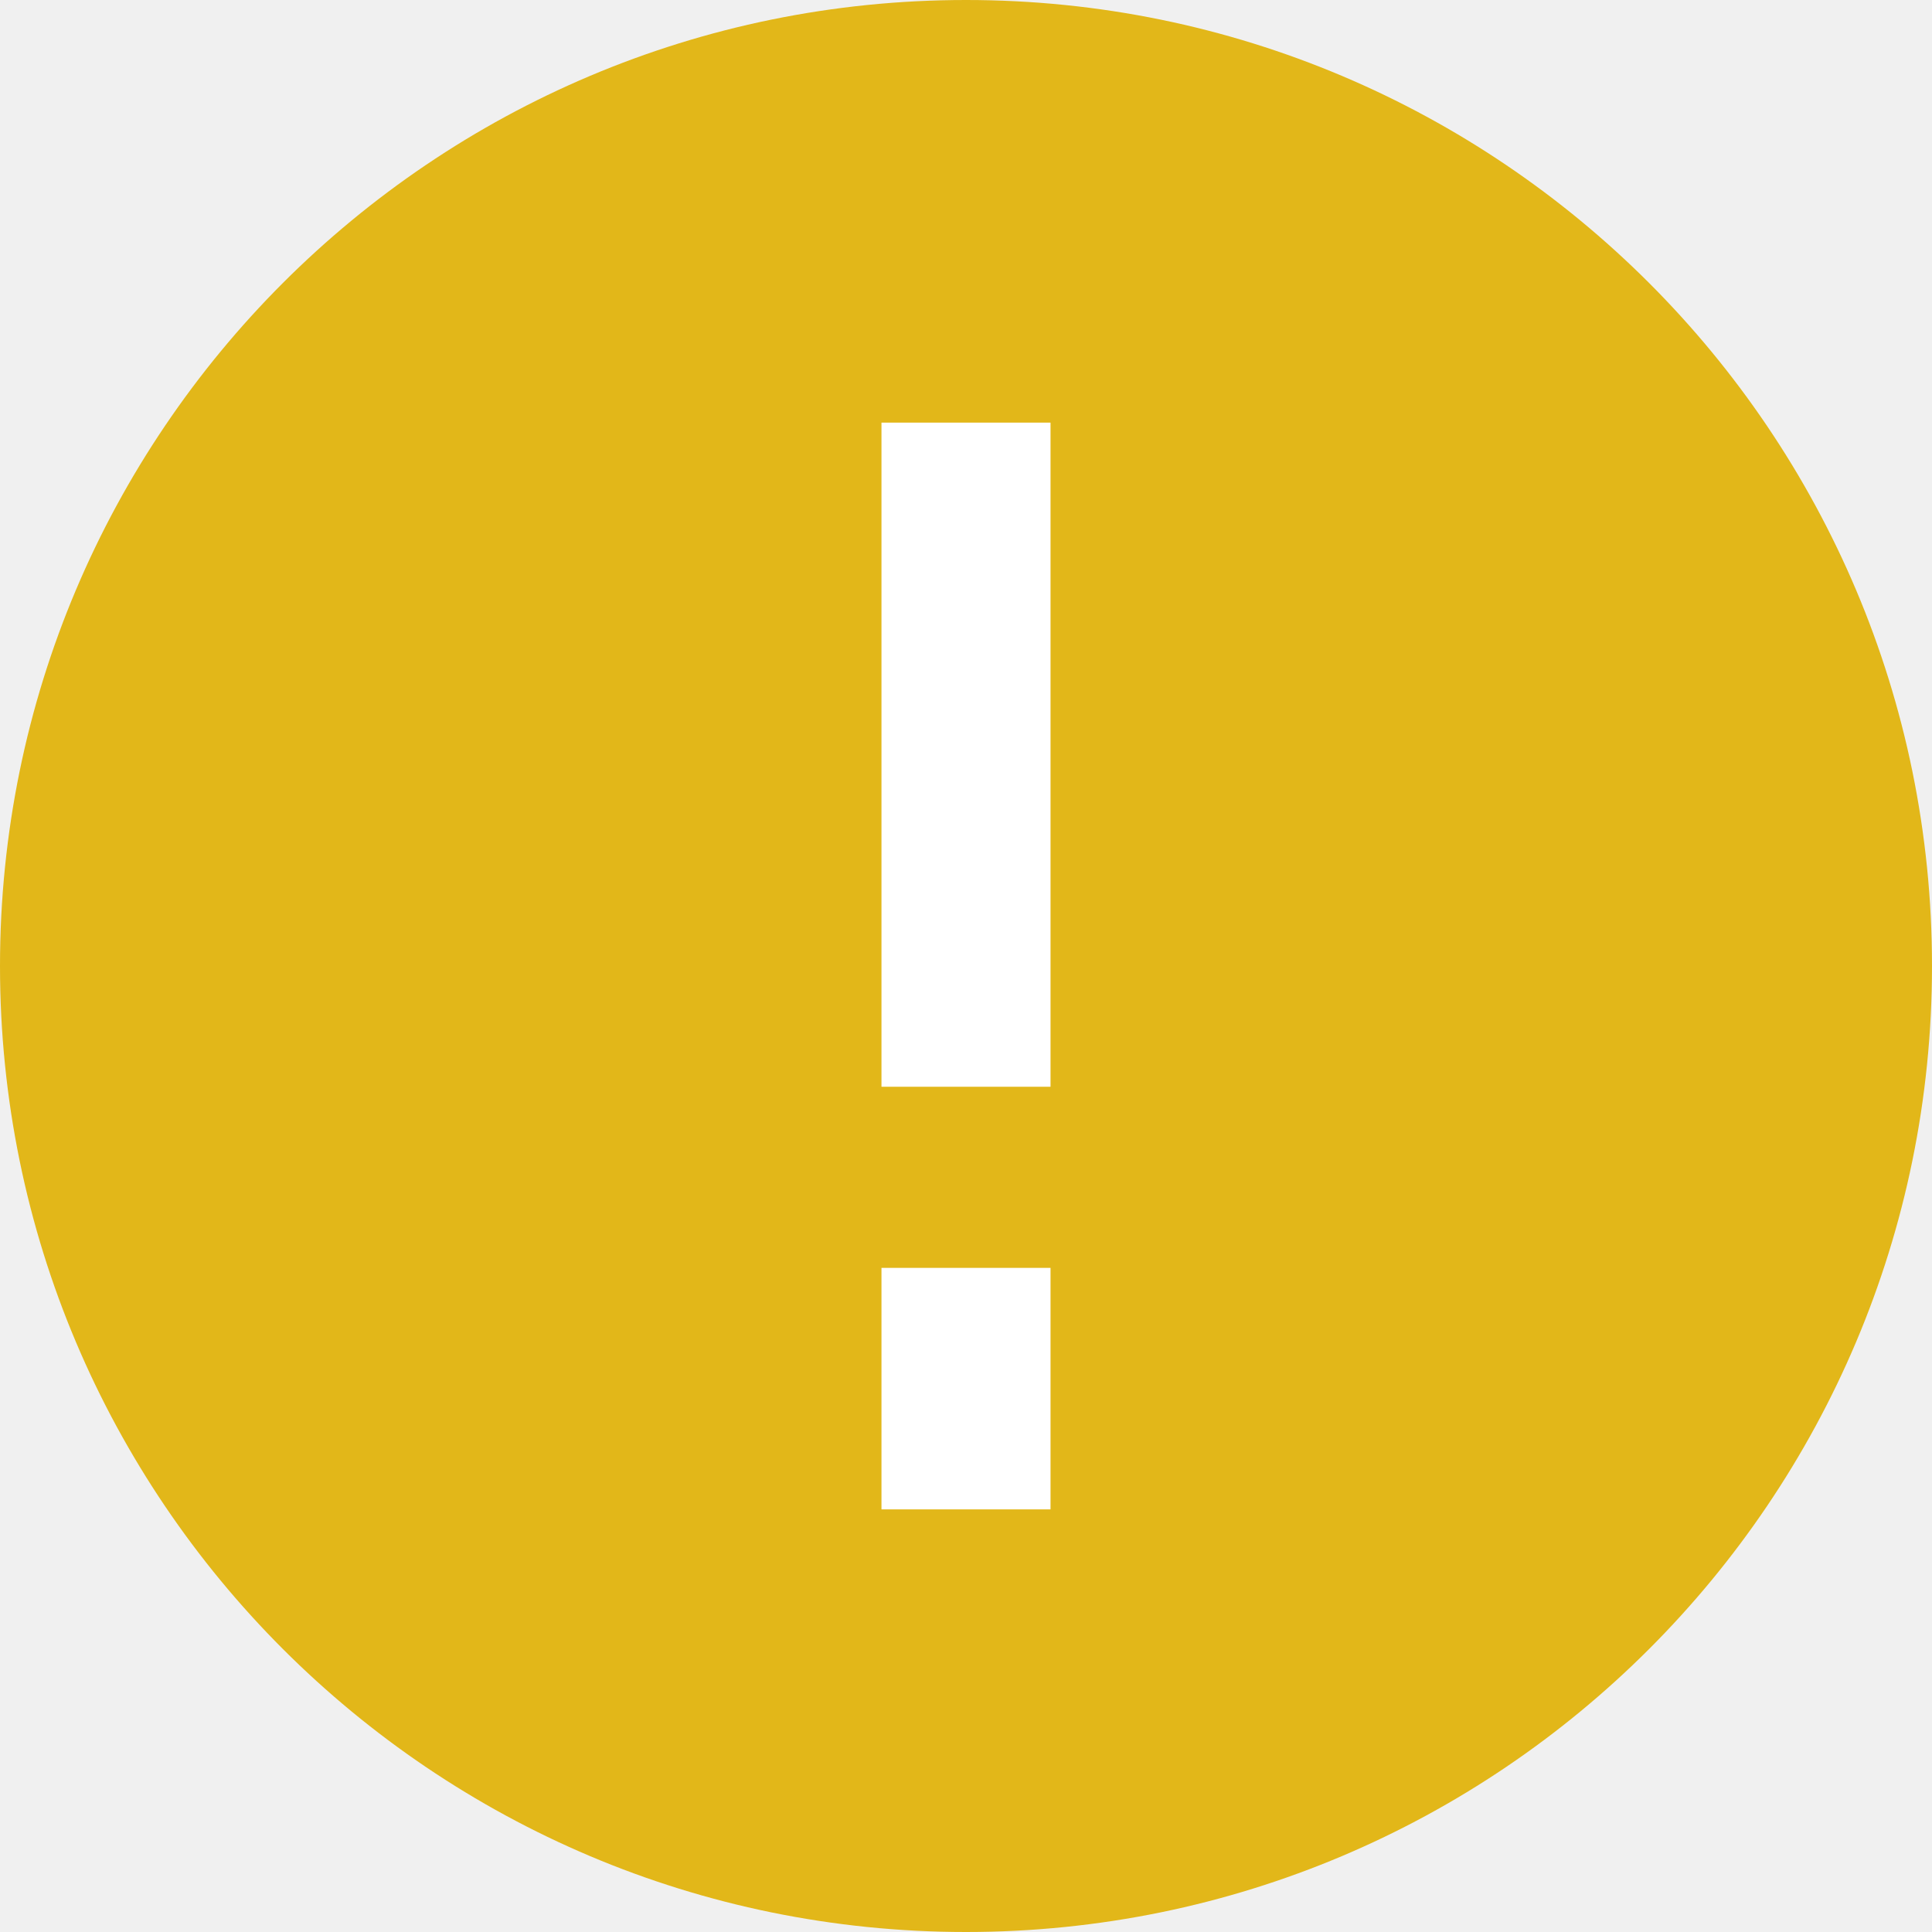
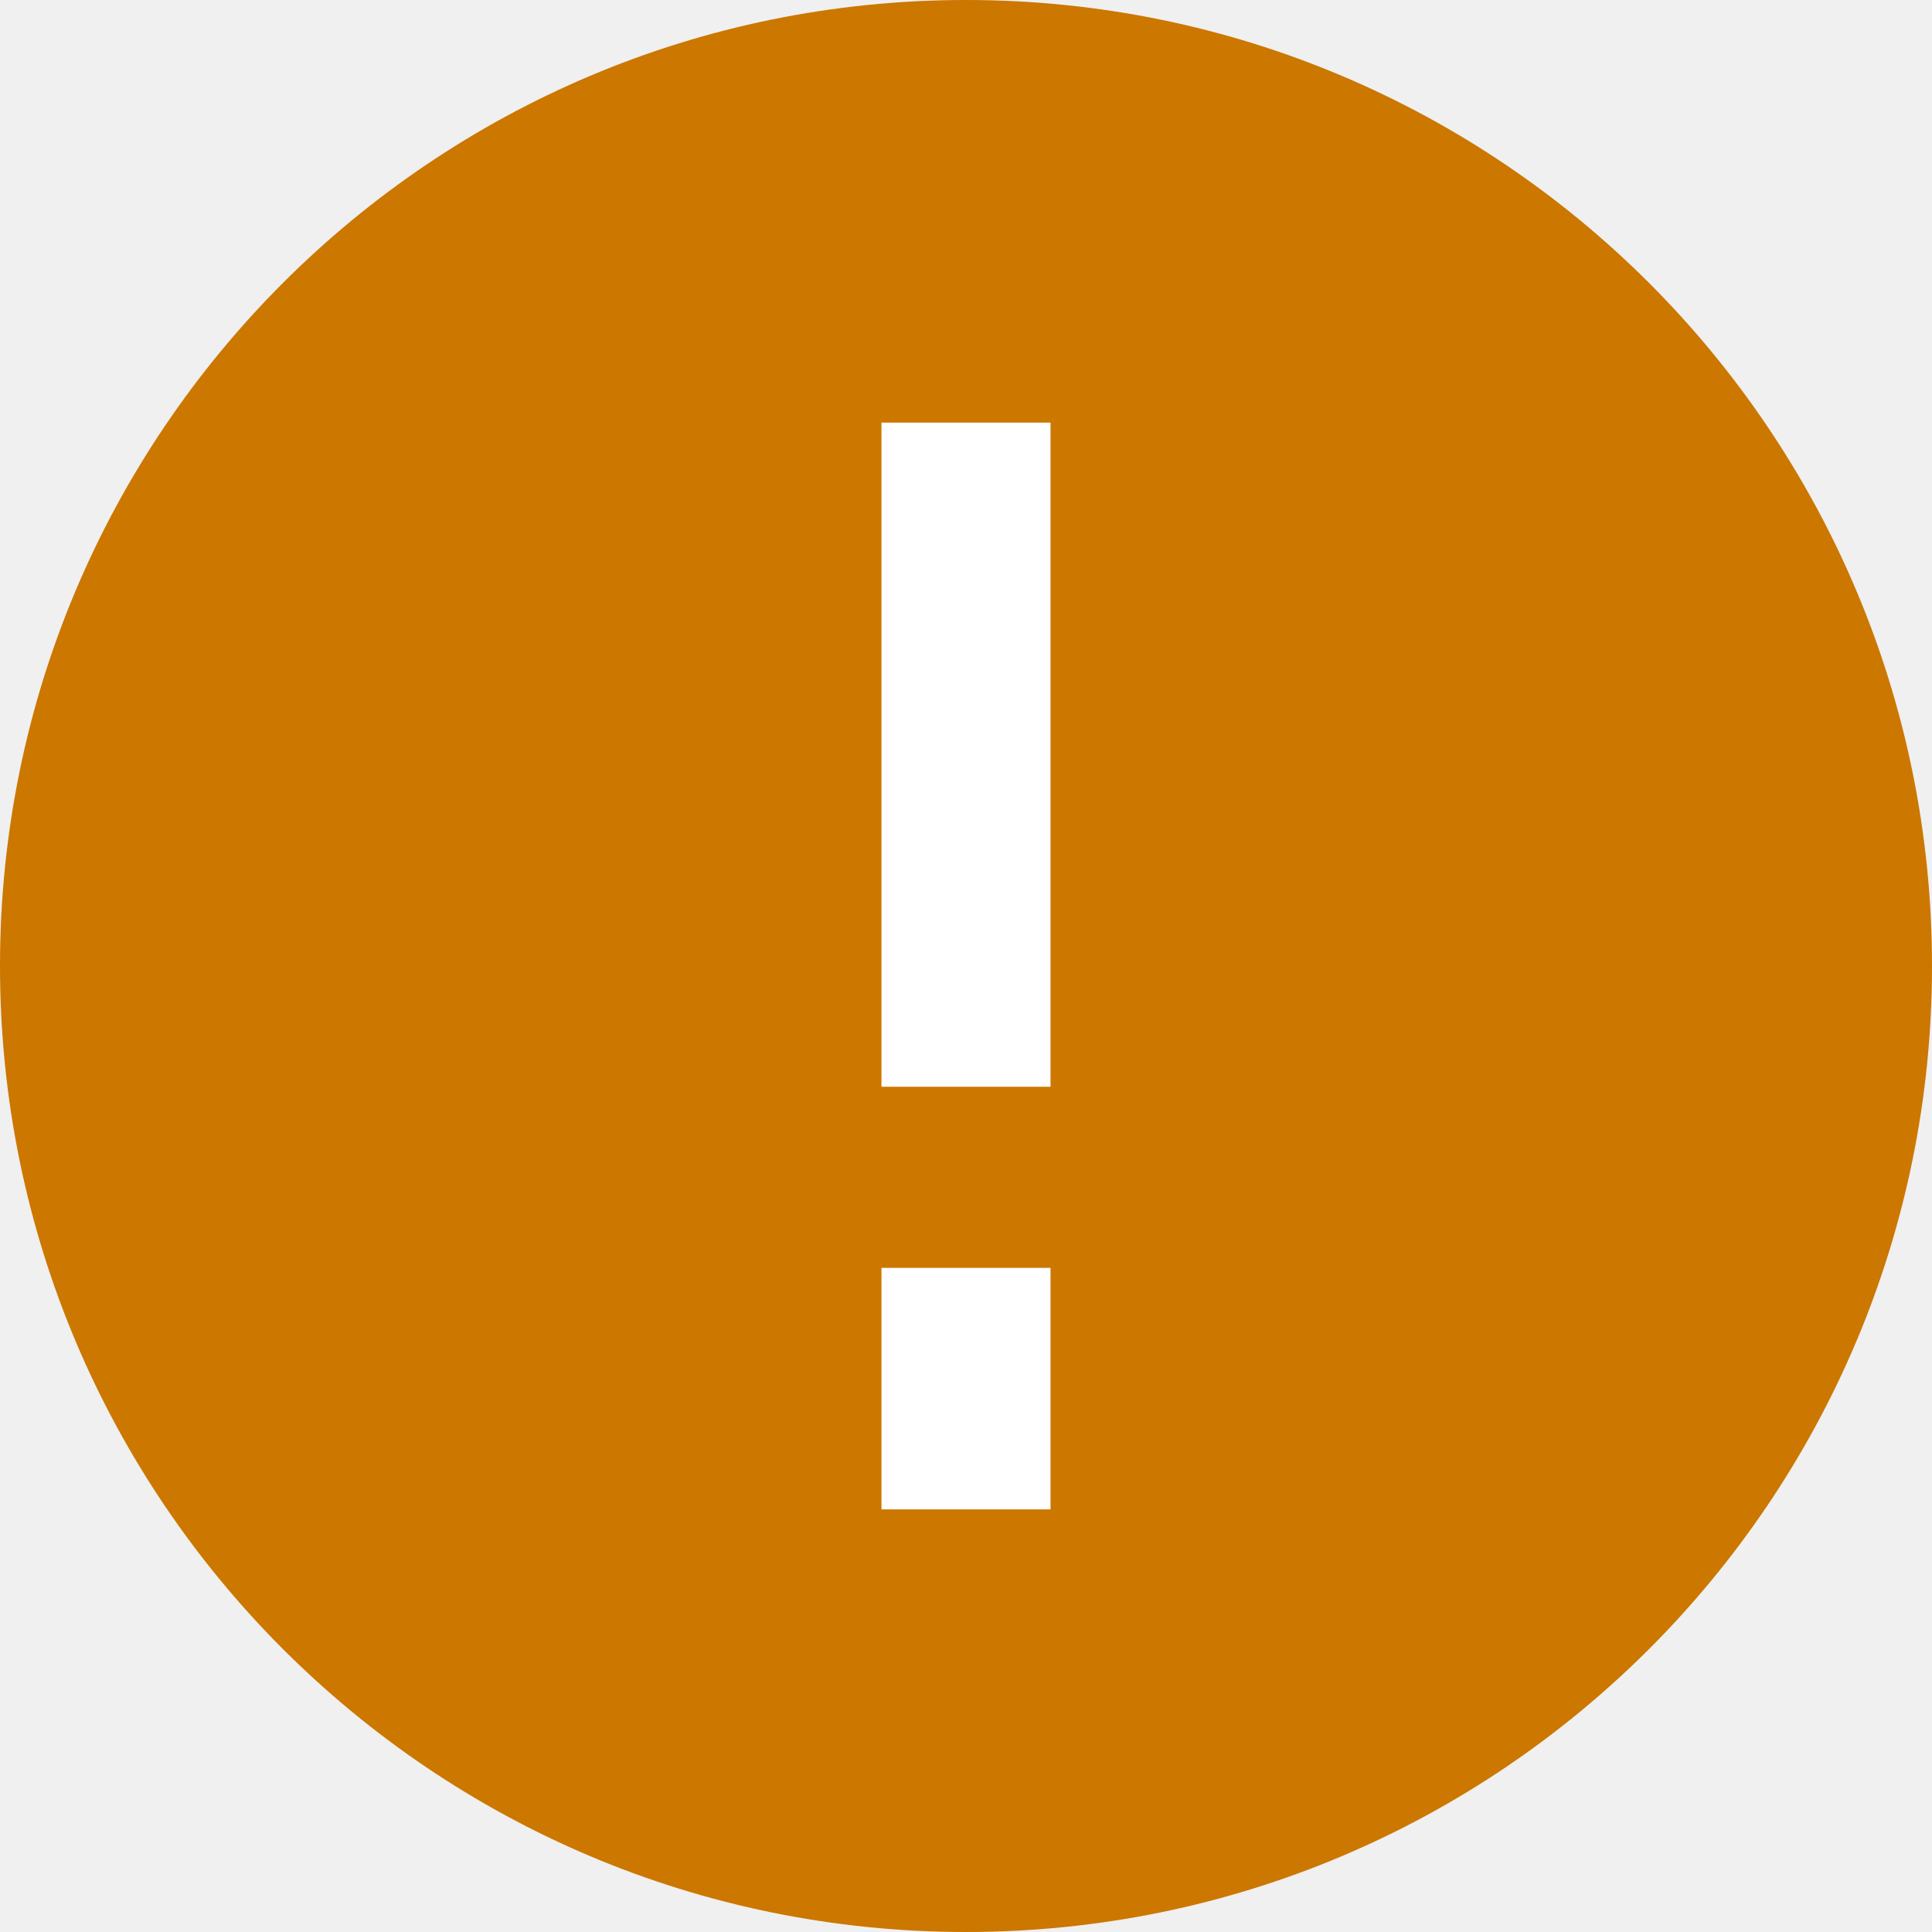
<svg xmlns="http://www.w3.org/2000/svg" width="16px" height="16px" viewBox="0 0 16 16" version="1.1">
  <g id="Icons" stroke="none" stroke-width="1" fill="none" fill-rule="evenodd">
    <g id="Status-Icons" transform="translate(-28, -4)">
      <g id="Icon---Signature-with-warning" transform="translate(24, 0)">
        <rect id="Rectangle" fill="#FFFFFF" opacity="0" x="0" y="0" width="24" height="24" />
        <g id="circle-check" transform="translate(4, 4)">
-           <circle id="Oval" fill="#E2B719" cx="8" cy="8" r="8" />
+           <circle id="Oval" fill="#CC7700" cx="8" cy="8" r="8" />
          <g id="warning">
            <rect id="Rectangle" fill="#D8D8D8" opacity="0" x="0" y="0" width="16" height="16" />
            <path d="M7.3,3.5 L8.7,3.5 L8.7,9 L7.3,9 L7.3,3.5 Z M7.3,10.5 L8.7,10.5 L8.7,12.5 L7.3,12.5 L7.3,10.5 Z" id="Shape" fill="#FFFFFF" fill-rule="nonzero" />
          </g>
        </g>
      </g>
    </g>
  </g>
</svg>
